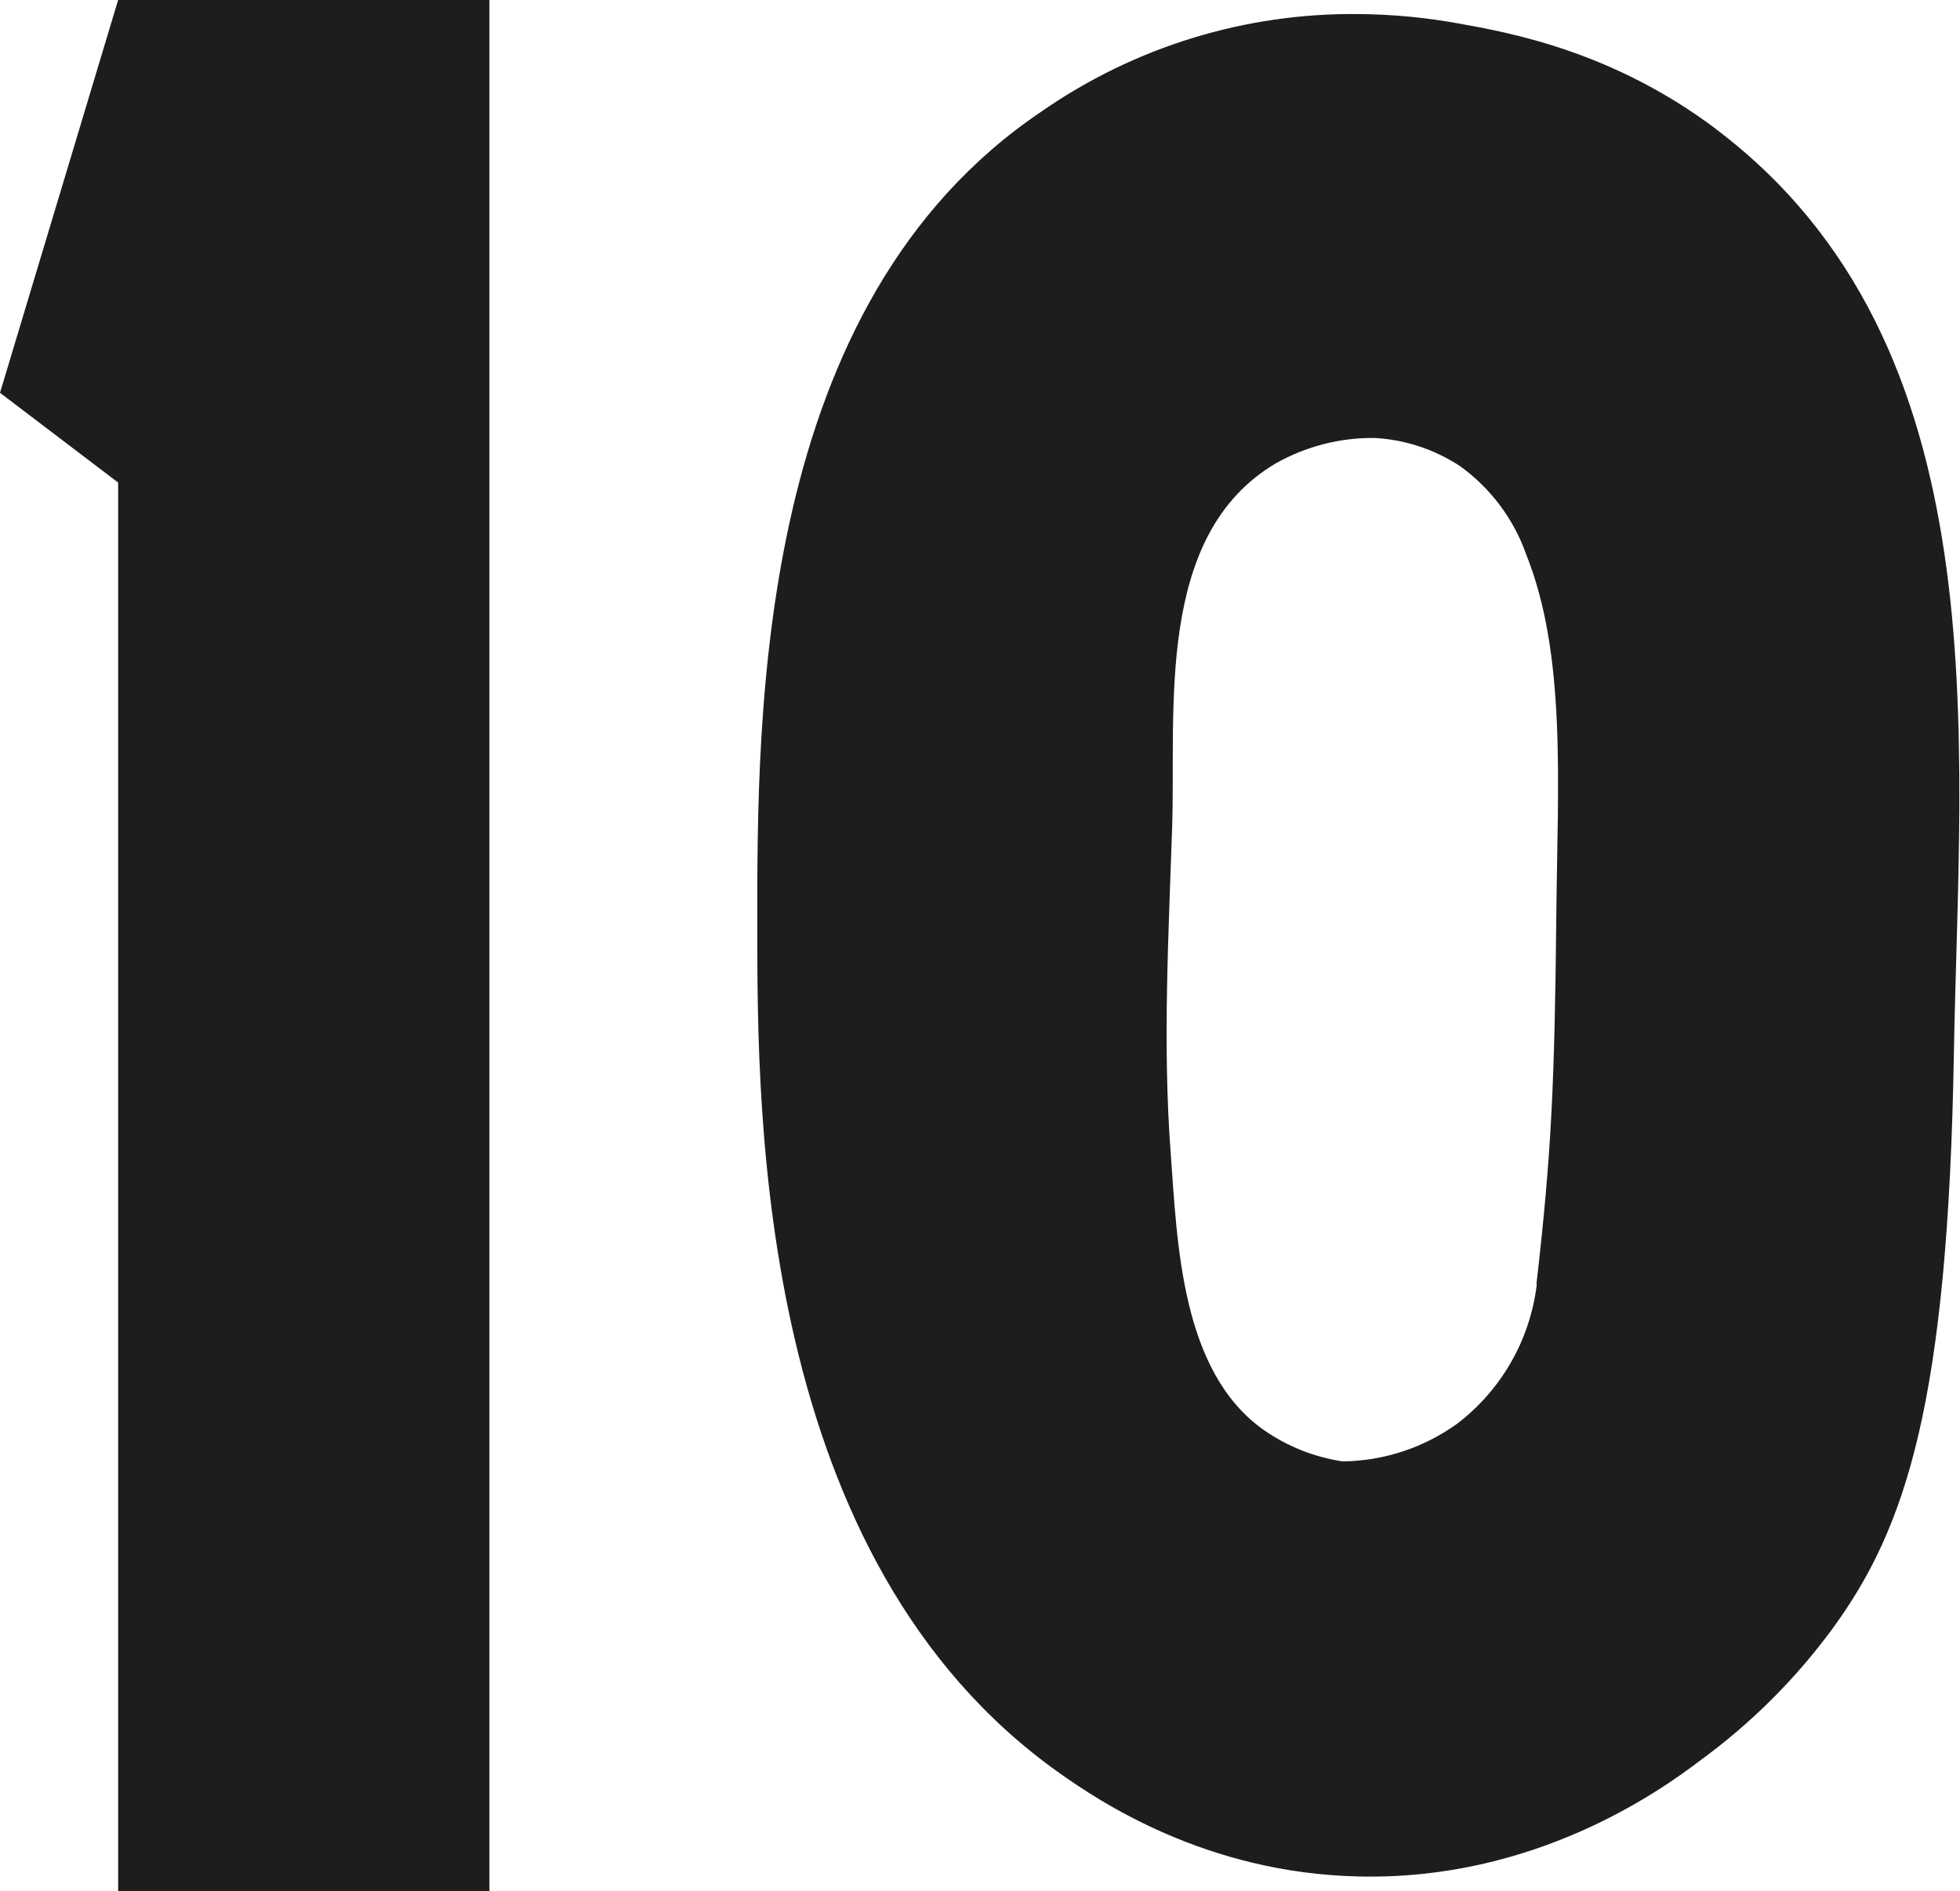
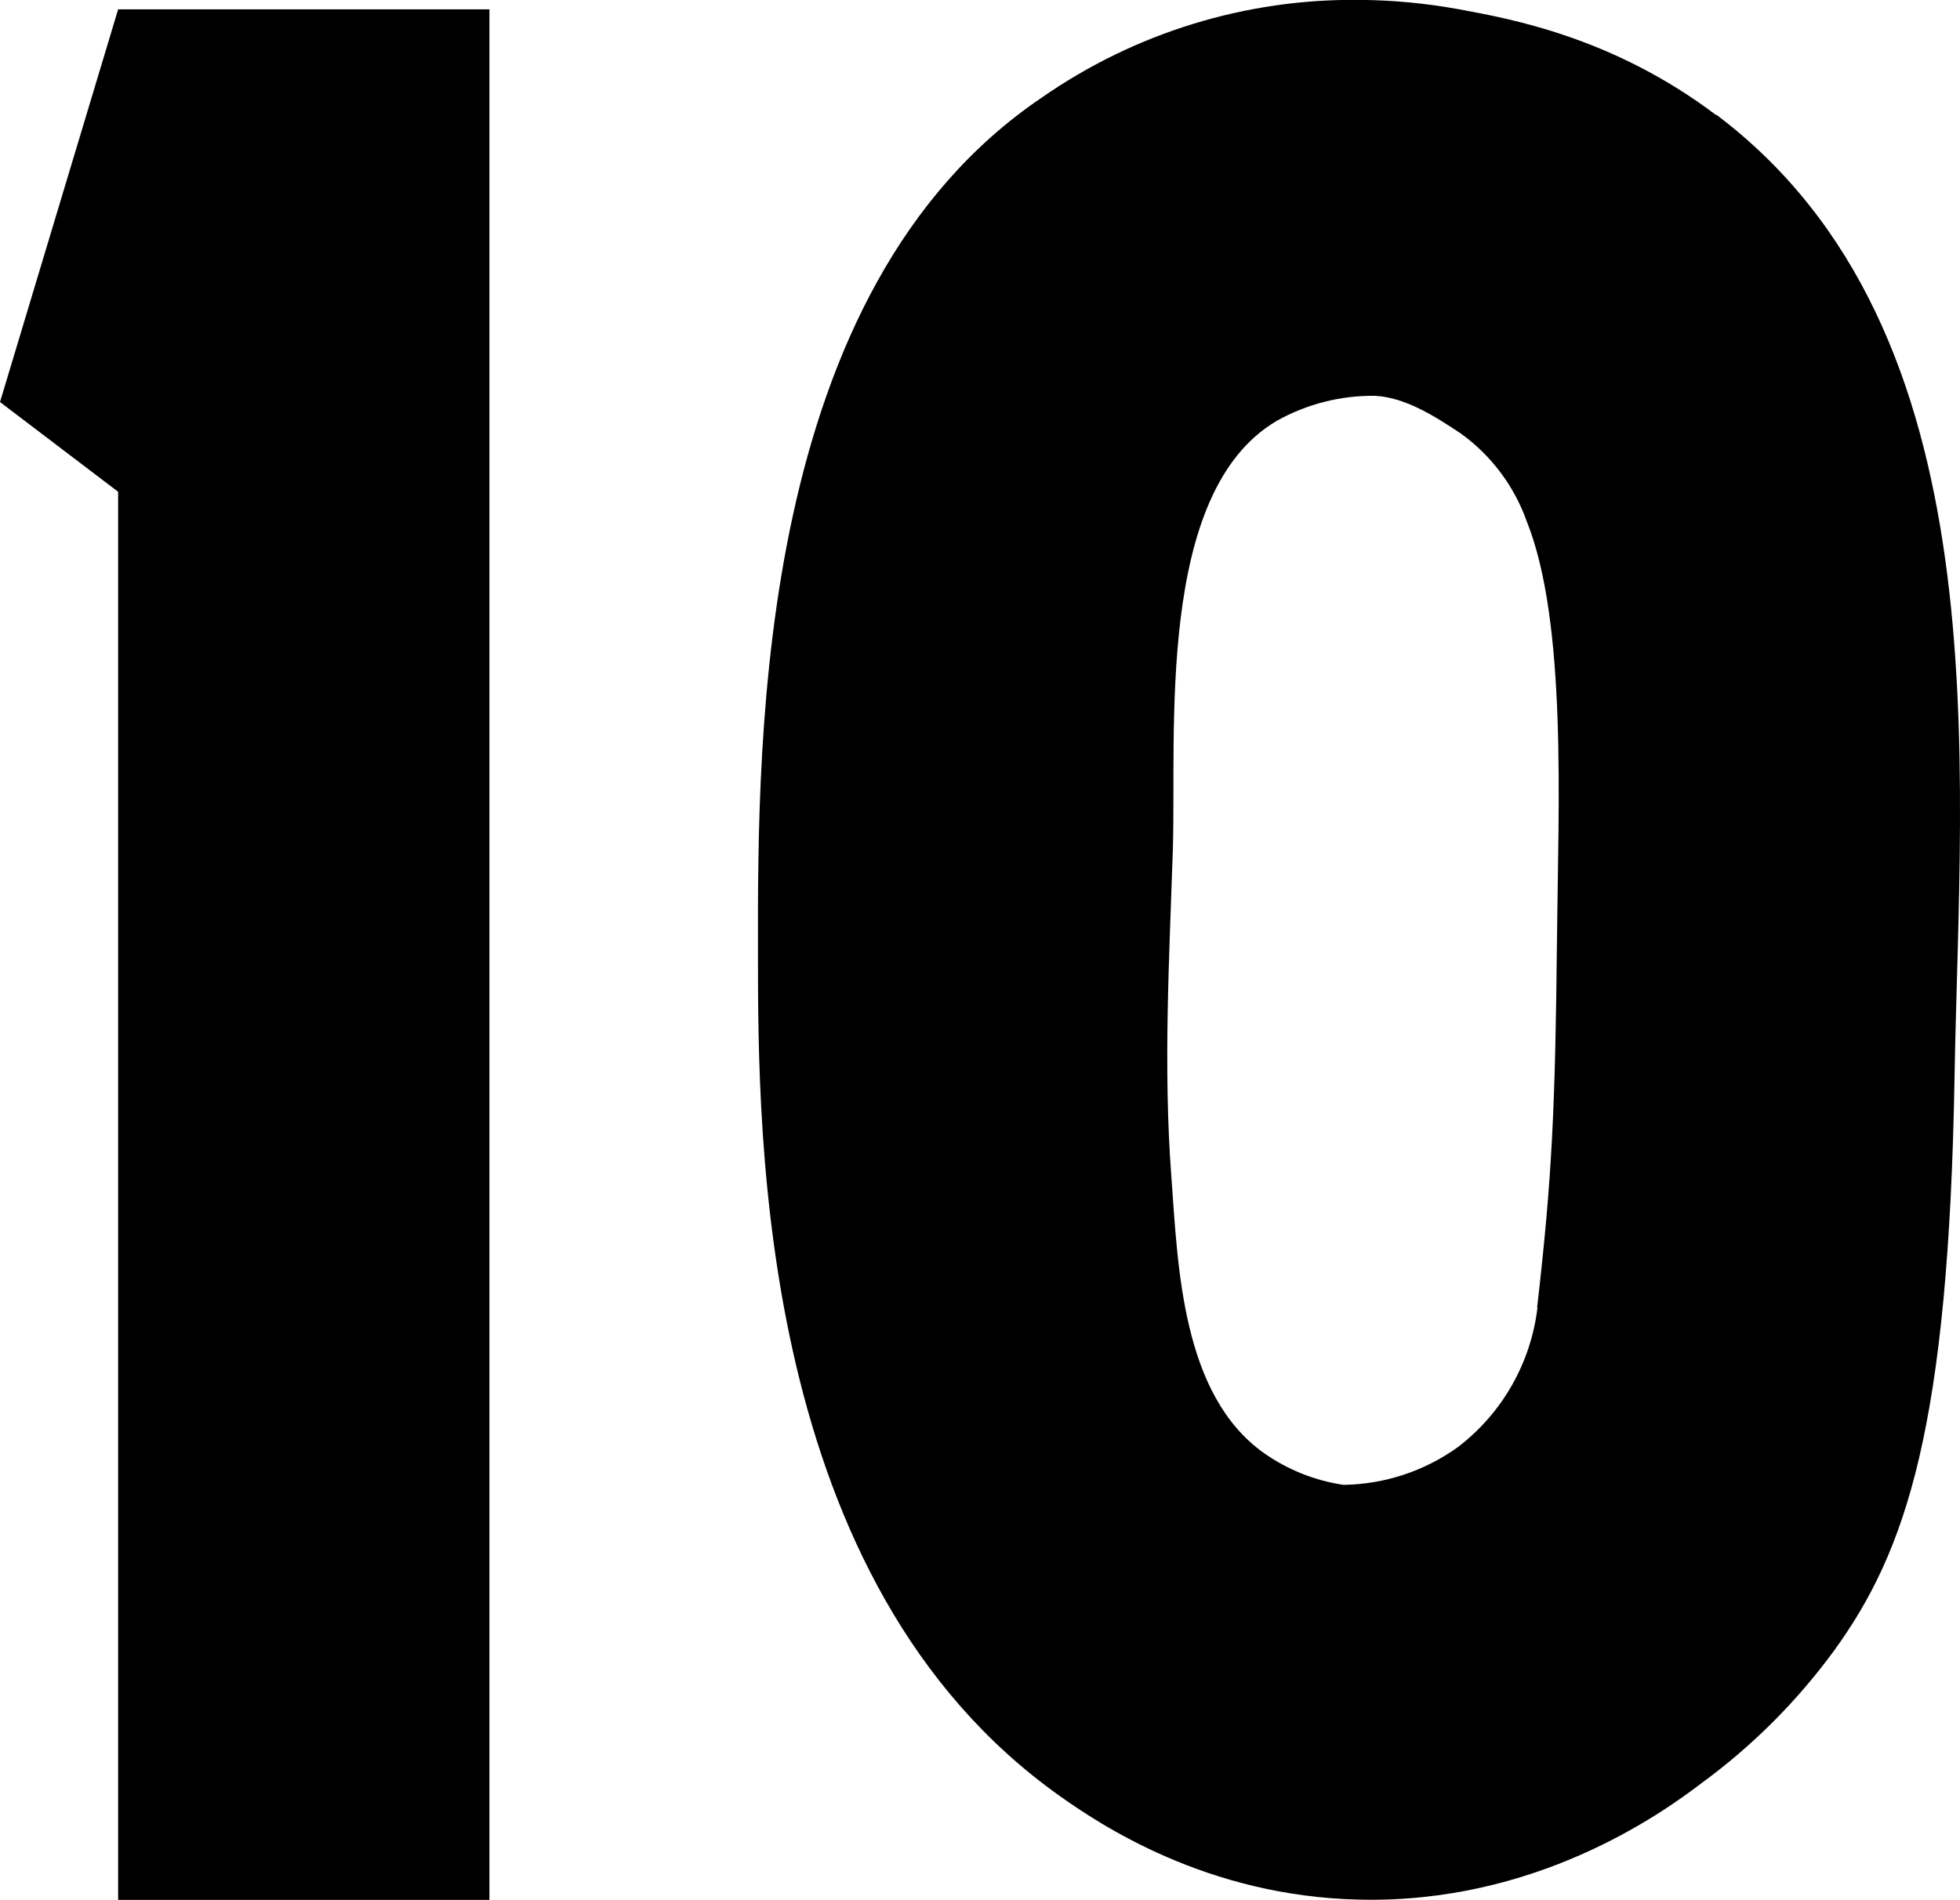
- <svg xmlns="http://www.w3.org/2000/svg" width="207.88" height="200.56" viewBox="0 0 207.88 200.56">
+ <svg xmlns="http://www.w3.org/2000/svg" width="207.88" height="201.55" viewBox="0 0 207.88 201.55">
  <defs>
-     <style>.a{fill:none;}.b{fill:#1d1d1b;}.c{clip-path:url(#a);}</style>
-     <clipPath id="a" transform="translate(0 0)">
-       <rect class="a" width="223.75" height="200.56" />
+     <style>.a{fill:none;}.b{clip-path:url(#a);}</style>
+     <clipPath id="a" transform="translate(0 -3.01)">
+       <rect class="a" width="223.75" height="204.56" />
    </clipPath>
  </defs>
-   <polygon class="b" points="12.53 0 0 41.66 12.53 51.18 12.53 200.56 51.91 200.56 51.91 0 12.53 0" />
-   <g class="c">
-     <path class="b" d="M163,136.17A21.85,21.85,0,0,1,154.55,151a21.21,21.21,0,0,1-12.13,4,19.67,19.67,0,0,1-8.42-3.36c-8.75-6.21-9.13-19.79-9.84-29.41-.86-11.49-.22-23,.16-34.49.41-12.55-1.86-31,11-38.6a20.86,20.86,0,0,1,10.45-2.69,18.27,18.27,0,0,1,9.1,3,19.57,19.57,0,0,1,7,9.35c4.28,10.7,3.33,24.38,3.2,37.92-.18,18.17-.52,25.64-2.11,39.44M182,13.68c-11-8.27-21.89-10.22-27.3-11.19a62.07,62.07,0,0,0-10.59-1,57.79,57.79,0,0,0-33.67,10.35C80.25,32.2,80.29,75.17,80.32,98.49c0,19.93.06,66.88,32,89.53,4.15,2.94,15.52,10.66,31.8,11,18.58.44,31.89-9,36.31-12.38a64.55,64.55,0,0,0,14-14c7.72-10.63,12.17-23.87,12.8-60.83.58-33.55,5.18-75.2-25.26-98.14" transform="translate(0 0)" />
+   <polygon points="12.53 0.99 0 42.65 12.53 52.17 12.53 201.55 51.91 201.55 51.91 0.99 12.53 0.99" />
+   <g class="b">
+     <path d="M163.07,141.7a21.88,21.88,0,0,1-8.45,14.83,21.31,21.31,0,0,1-12.13,4,19.7,19.7,0,0,1-8.42-3.36c-8.75-6.21-9.13-19.79-9.84-29.41-.86-11.49-.22-23,.16-34.49.41-12.55-1.86-38,11-45.6A20.79,20.79,0,0,1,145.84,45c3.24.17,6.39,2.2,9.1,4a19.57,19.57,0,0,1,7,9.35c4.28,10.7,3.33,30.38,3.2,43.92-.18,18.17-.52,25.64-2.11,39.44m19-126.48C171.07,6.94,160.18,5,154.77,4a60.76,60.76,0,0,0-10.59-1,57.76,57.76,0,0,0-33.67,10.35C80.32,33.73,80.36,80.7,80.39,104c0,19.93.06,66.88,32,89.53,4.15,2.94,15.52,10.66,31.8,11,18.58.44,31.89-9,36.31-12.38a64.77,64.77,0,0,0,14-14c7.72-10.63,12.17-23.87,12.8-60.83.58-33.55,5.18-79.2-25.26-102.14" transform="translate(0 -3.01)" />
  </g>
</svg>
